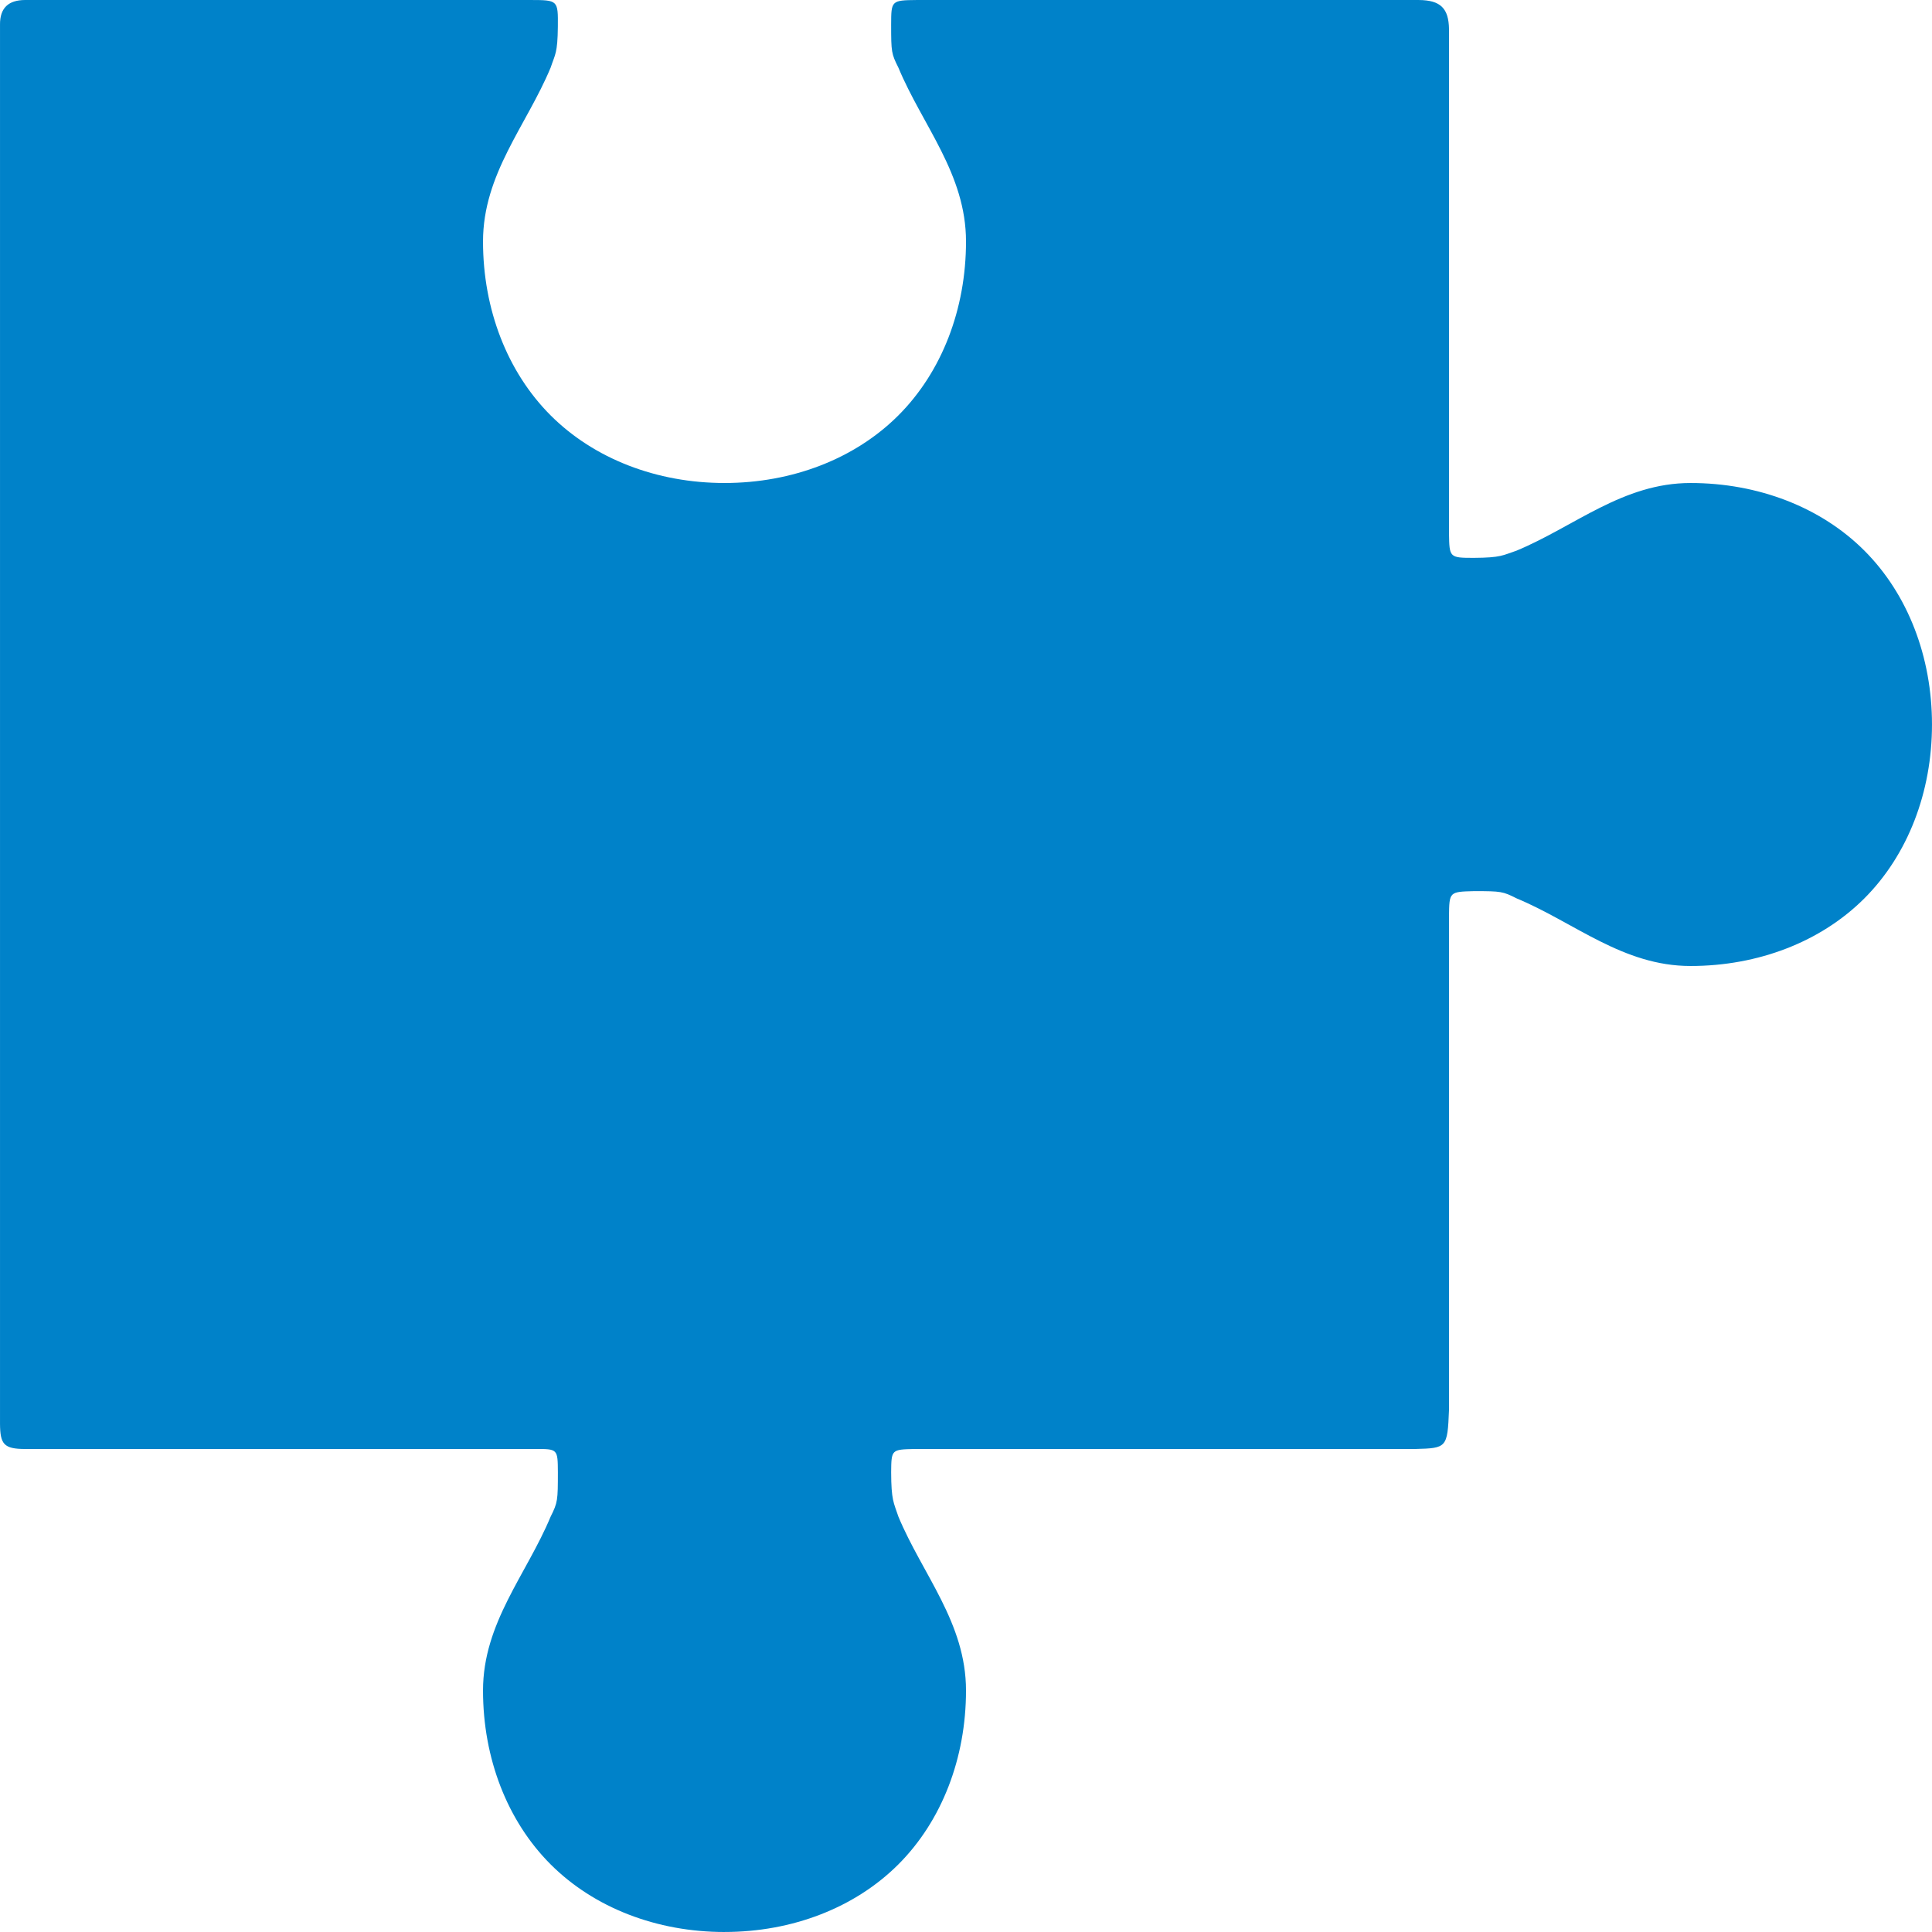
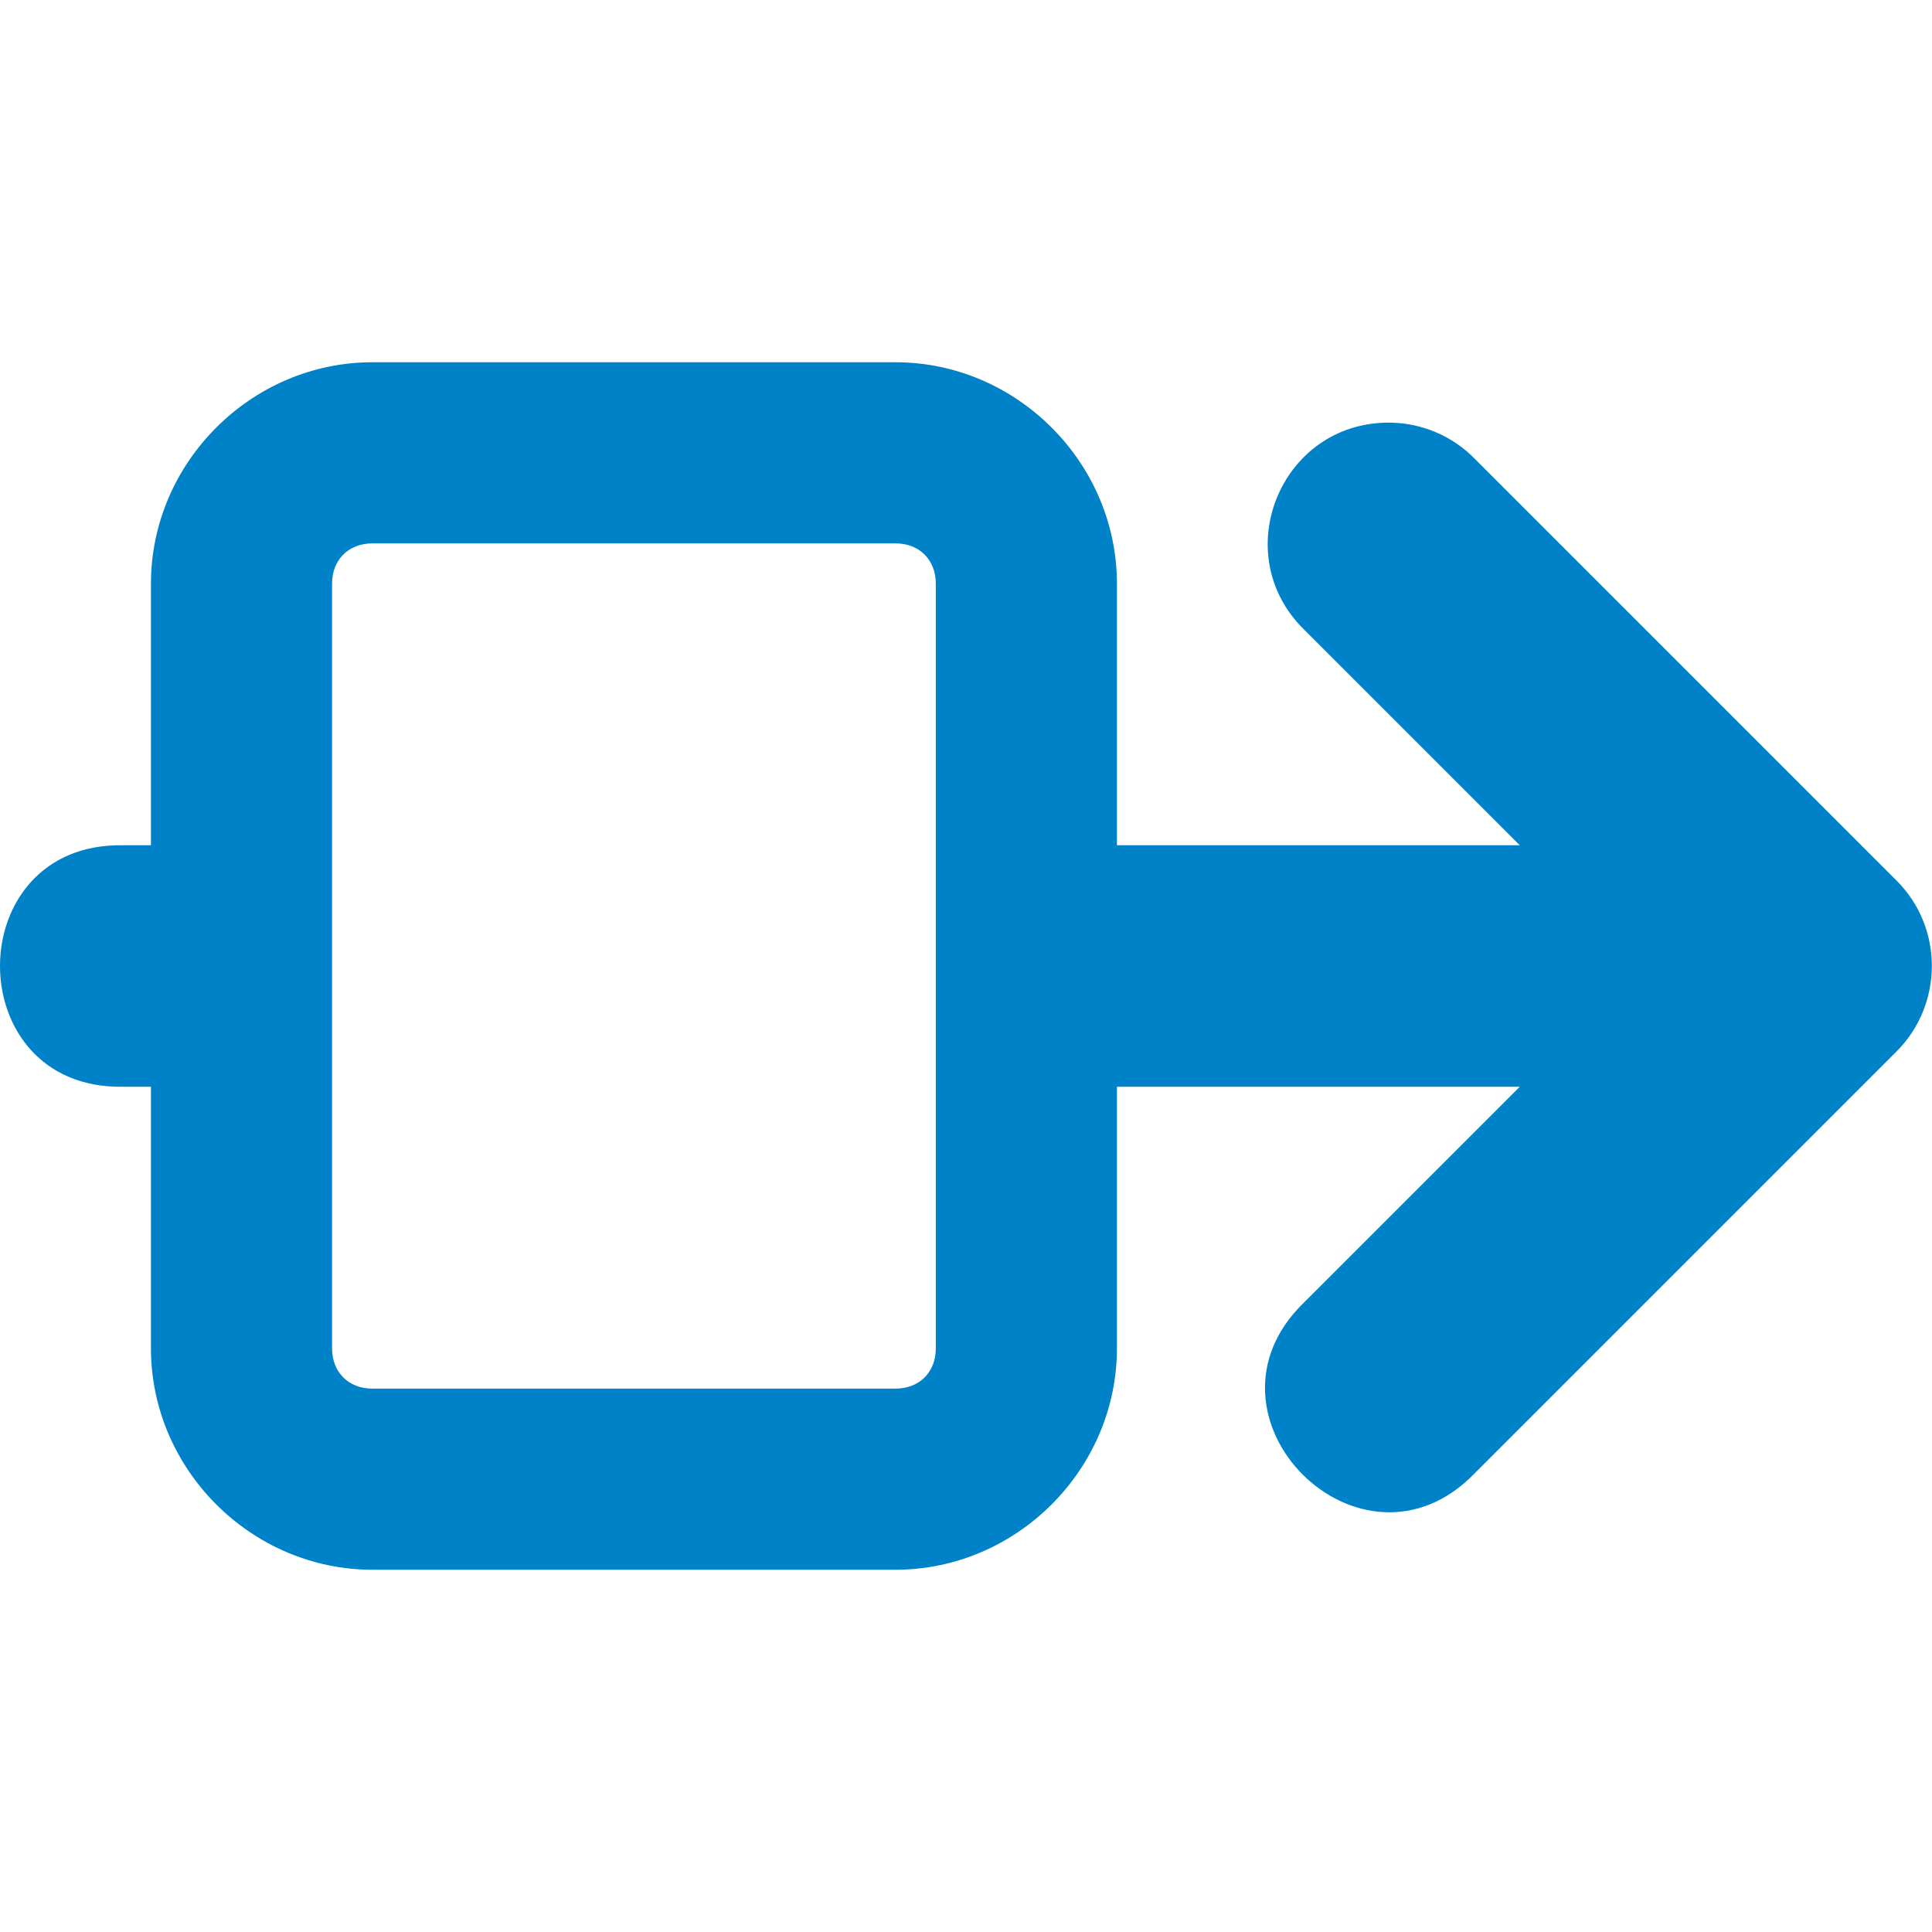
- <svg xmlns="http://www.w3.org/2000/svg" id="svg4" version="1.1" viewBox="0 0 180.181 180.181" height="180.181" width="180.181">
-   <path style="fill:#0082c9;stroke-width:22.523" id="path2" d="m 67.569,180.181 c -6.306,0 -12.162,-2.252 -16.216,-6.306 -4.054,-4.054 -6.306,-9.91 -6.306,-16.216 0,-6.306 4.054,-10.811 6.306,-16.216 0.662,-1.323 0.675,-1.511 0.676,-4.139 -0.015,-2.174 -0.009,-2.178 -2.154,-2.167 H 2.358 C 0.337,135.133 0.017,134.679 9.8948531e-4,132.779 V 2.305 C -0.015,0.72 0.809,0.009 2.332,1.5434857e-4 H 49.444 C 52.036,0.007 52.05,0.007 52.026,2.49 c -0.026,2.485 -0.25,2.548 -0.673,3.817 -2.252,5.405 -6.306,9.91 -6.306,16.216 0,6.306 2.252,12.162 6.306,16.216 4.054,4.054 9.91,6.306 16.216,6.306 6.306,0 12.162,-2.252 16.216,-6.306 4.054,-4.054 6.306,-9.91 6.306,-16.216 0,-6.306 -4.054,-10.811 -6.306,-16.216 -0.651,-1.301 -0.675,-1.438 -0.676,-4.008 0.007,-2.233 0.01,-2.277 2.389,-2.298 H 132.311 C 134.368,0.013 135.1,0.795 135.136,2.697 V 49.756 c 0.036,2.234 0.034,2.273 2.323,2.271 2.559,-0.017 2.686,-0.242 3.983,-0.675 5.405,-2.252 9.91,-6.306 16.216,-6.306 6.306,0 12.162,2.252 16.216,6.306 4.054,4.054 6.306,9.91 6.306,16.216 0,6.306 -2.252,12.162 -6.306,16.216 -4.054,4.054 -9.91,6.306 -16.216,6.306 -6.306,0 -10.811,-4.054 -16.216,-6.306 -1.293,-0.647 -1.411,-0.674 -3.96,-0.676 -2.324,0.062 -2.32,0.055 -2.347,2.358 v 46.039 c -0.142,3.519 -0.209,3.553 -3.135,3.63 H 85.292 c -2.155,0.048 -2.162,0.05 -2.182,2.167 0.009,2.628 0.234,2.816 0.675,4.139 2.252,5.405 6.306,9.91 6.306,16.216 0,6.306 -2.252,12.162 -6.306,16.216 -4.054,4.054 -9.91,6.306 -16.216,6.306 z" />
+ <svg xmlns="http://www.w3.org/2000/svg" width="16" height="16" version="1.1" viewbox="0 0 16 16">
+   <path d="m3.084 3c-1.003 0-1.834 0.831-1.834 1.834v2.166h-0.236c-1.352-0.019-1.352 2.019 0 2h0.236v2.166c0 1.003 0.831 1.834 1.834 1.834h4.332c1.003 0 1.834-0.831 1.834-1.834v-2.166h3.336l-1.783 1.783c-0.982 0.943 0.472 2.396 1.414 1.414l3.49-3.49c0.387-0.388 0.391-1.023 0-1.414l-3.49-3.49c-0.188-0.194-0.447-0.303-0.717-0.303-0.897 0-1.34 1.091-0.697 1.717l1.783 1.783h-3.336v-2.166c0-1.003-0.831-1.834-1.834-1.834h-4.332zm0 1.5h4.332c0.198 0 0.334 0.136 0.334 0.334v6.332c0 0.198-0.136 0.334-0.334 0.334h-4.332c-0.198 0-0.334-0.136-0.334-0.334v-6.332c0-0.198 0.136-0.334 0.334-0.334z" fill="#0082c9" />
</svg>
